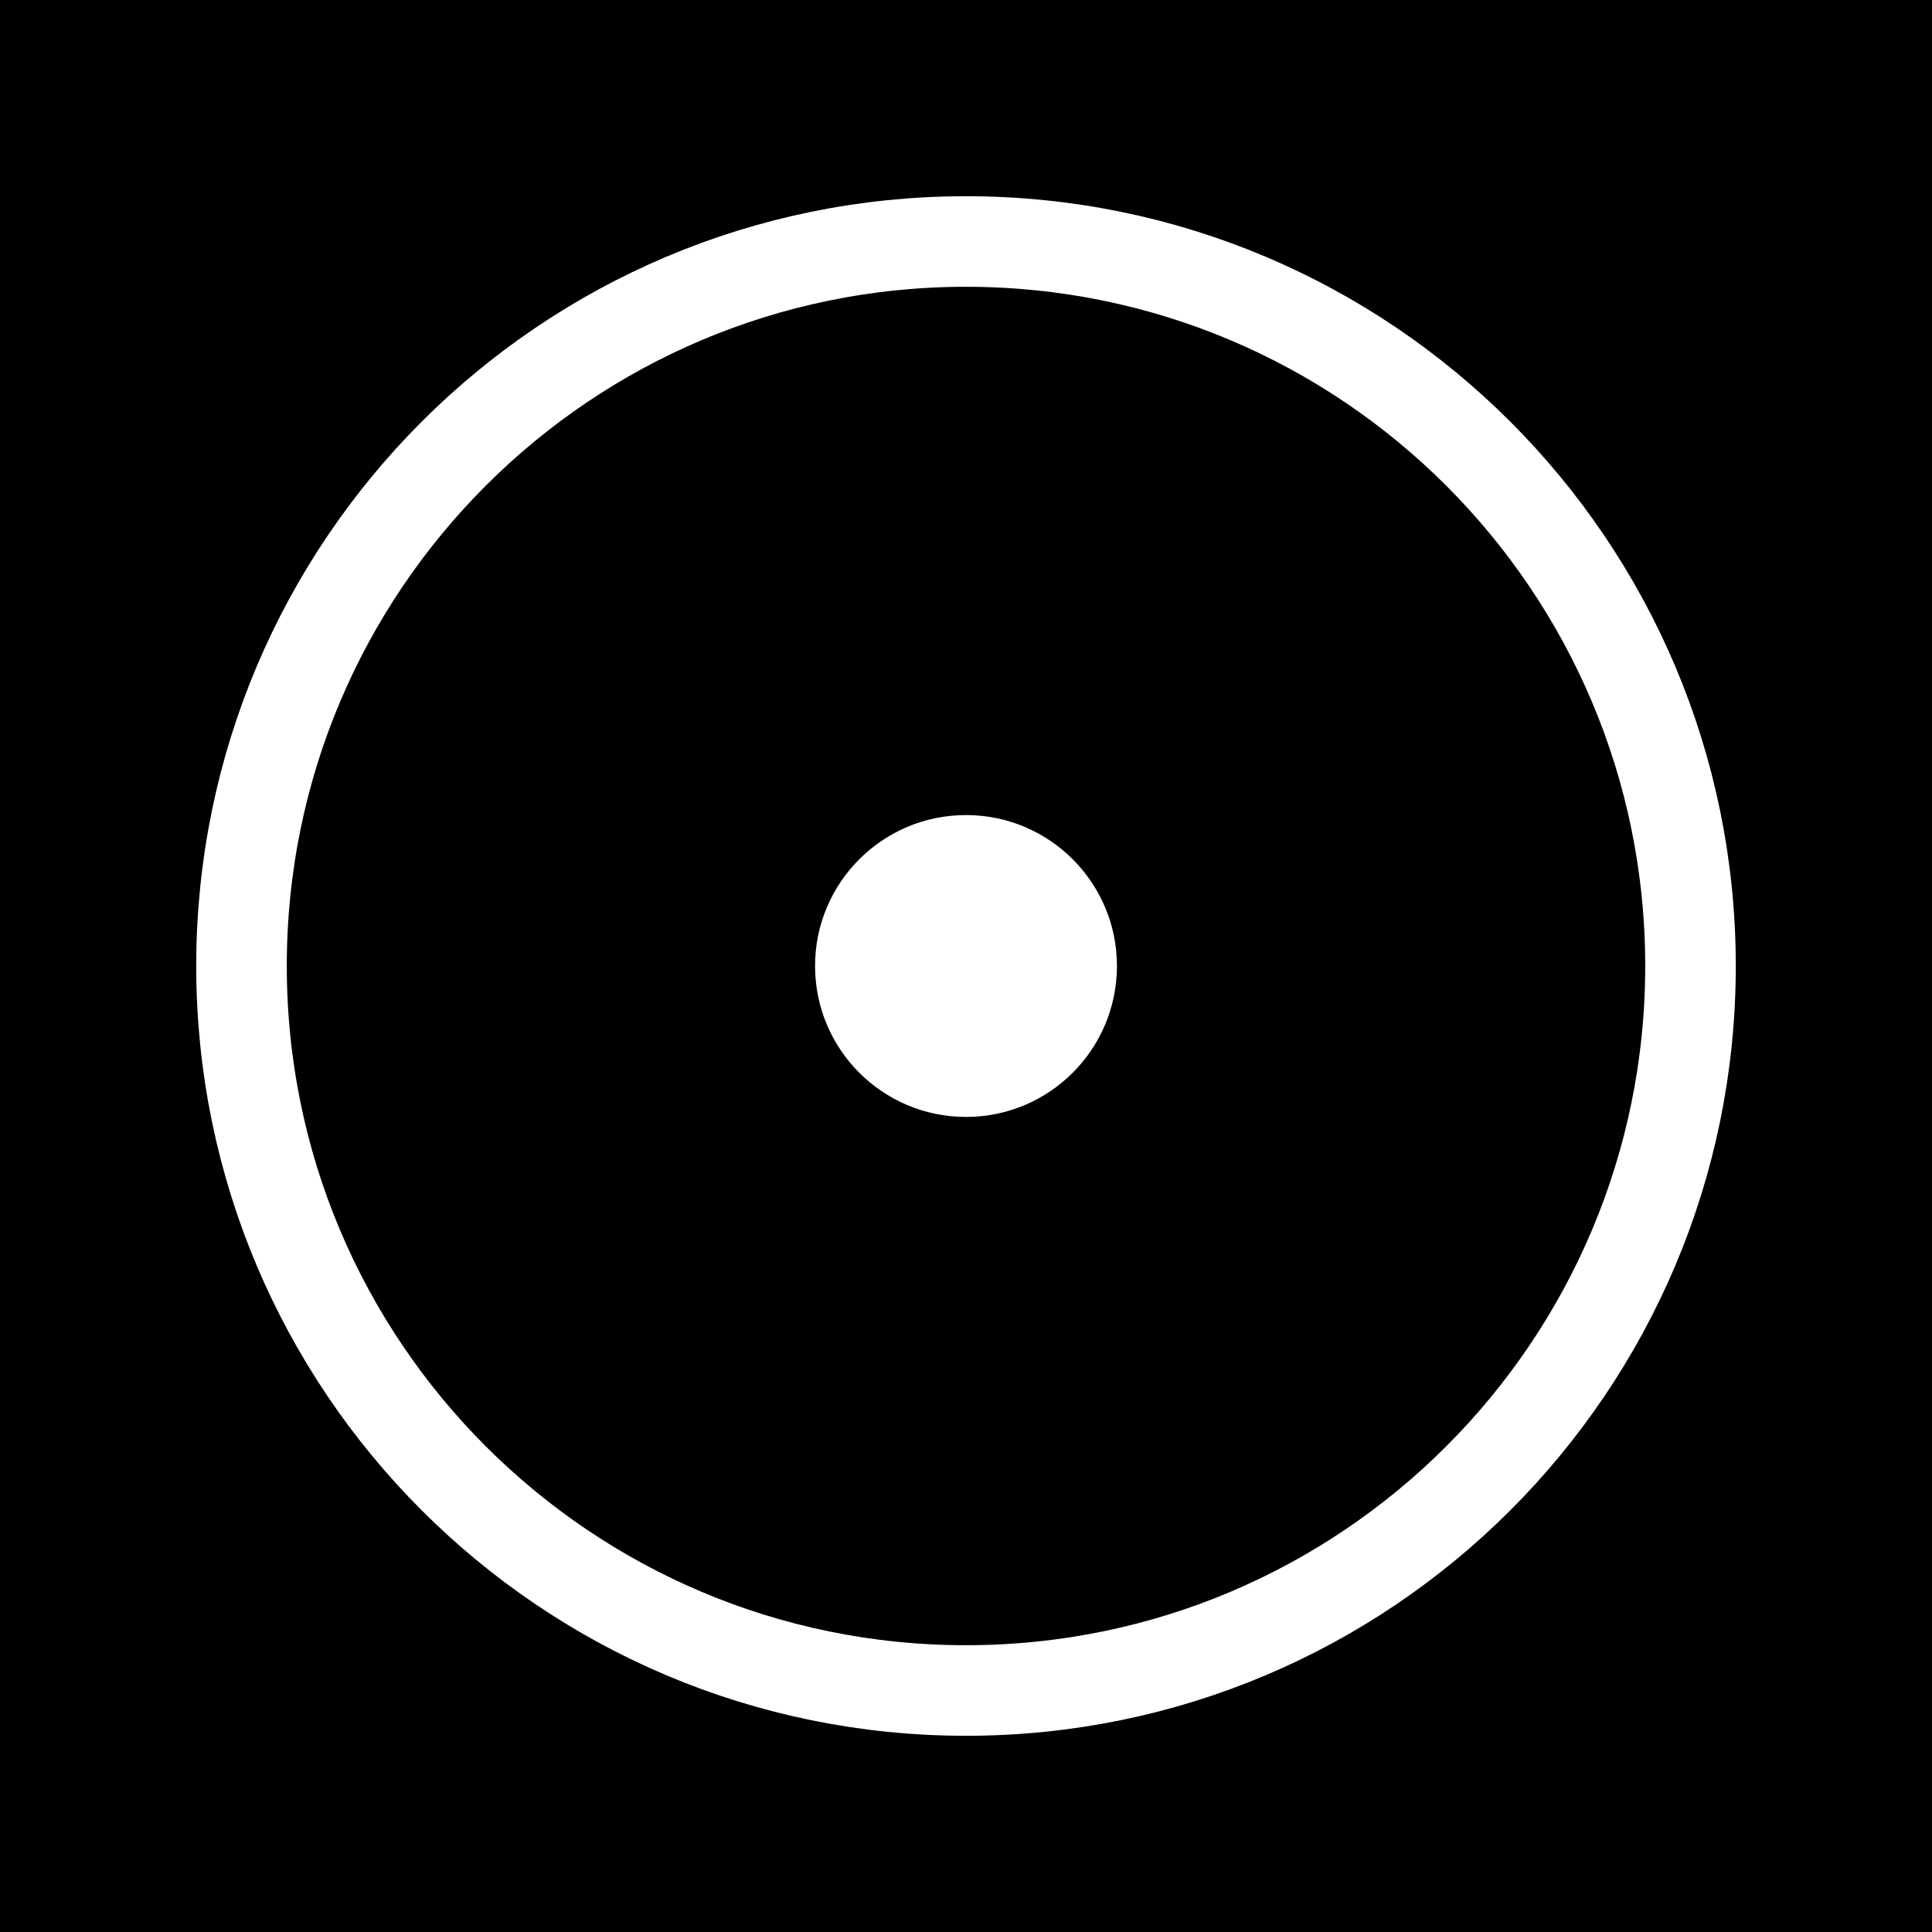
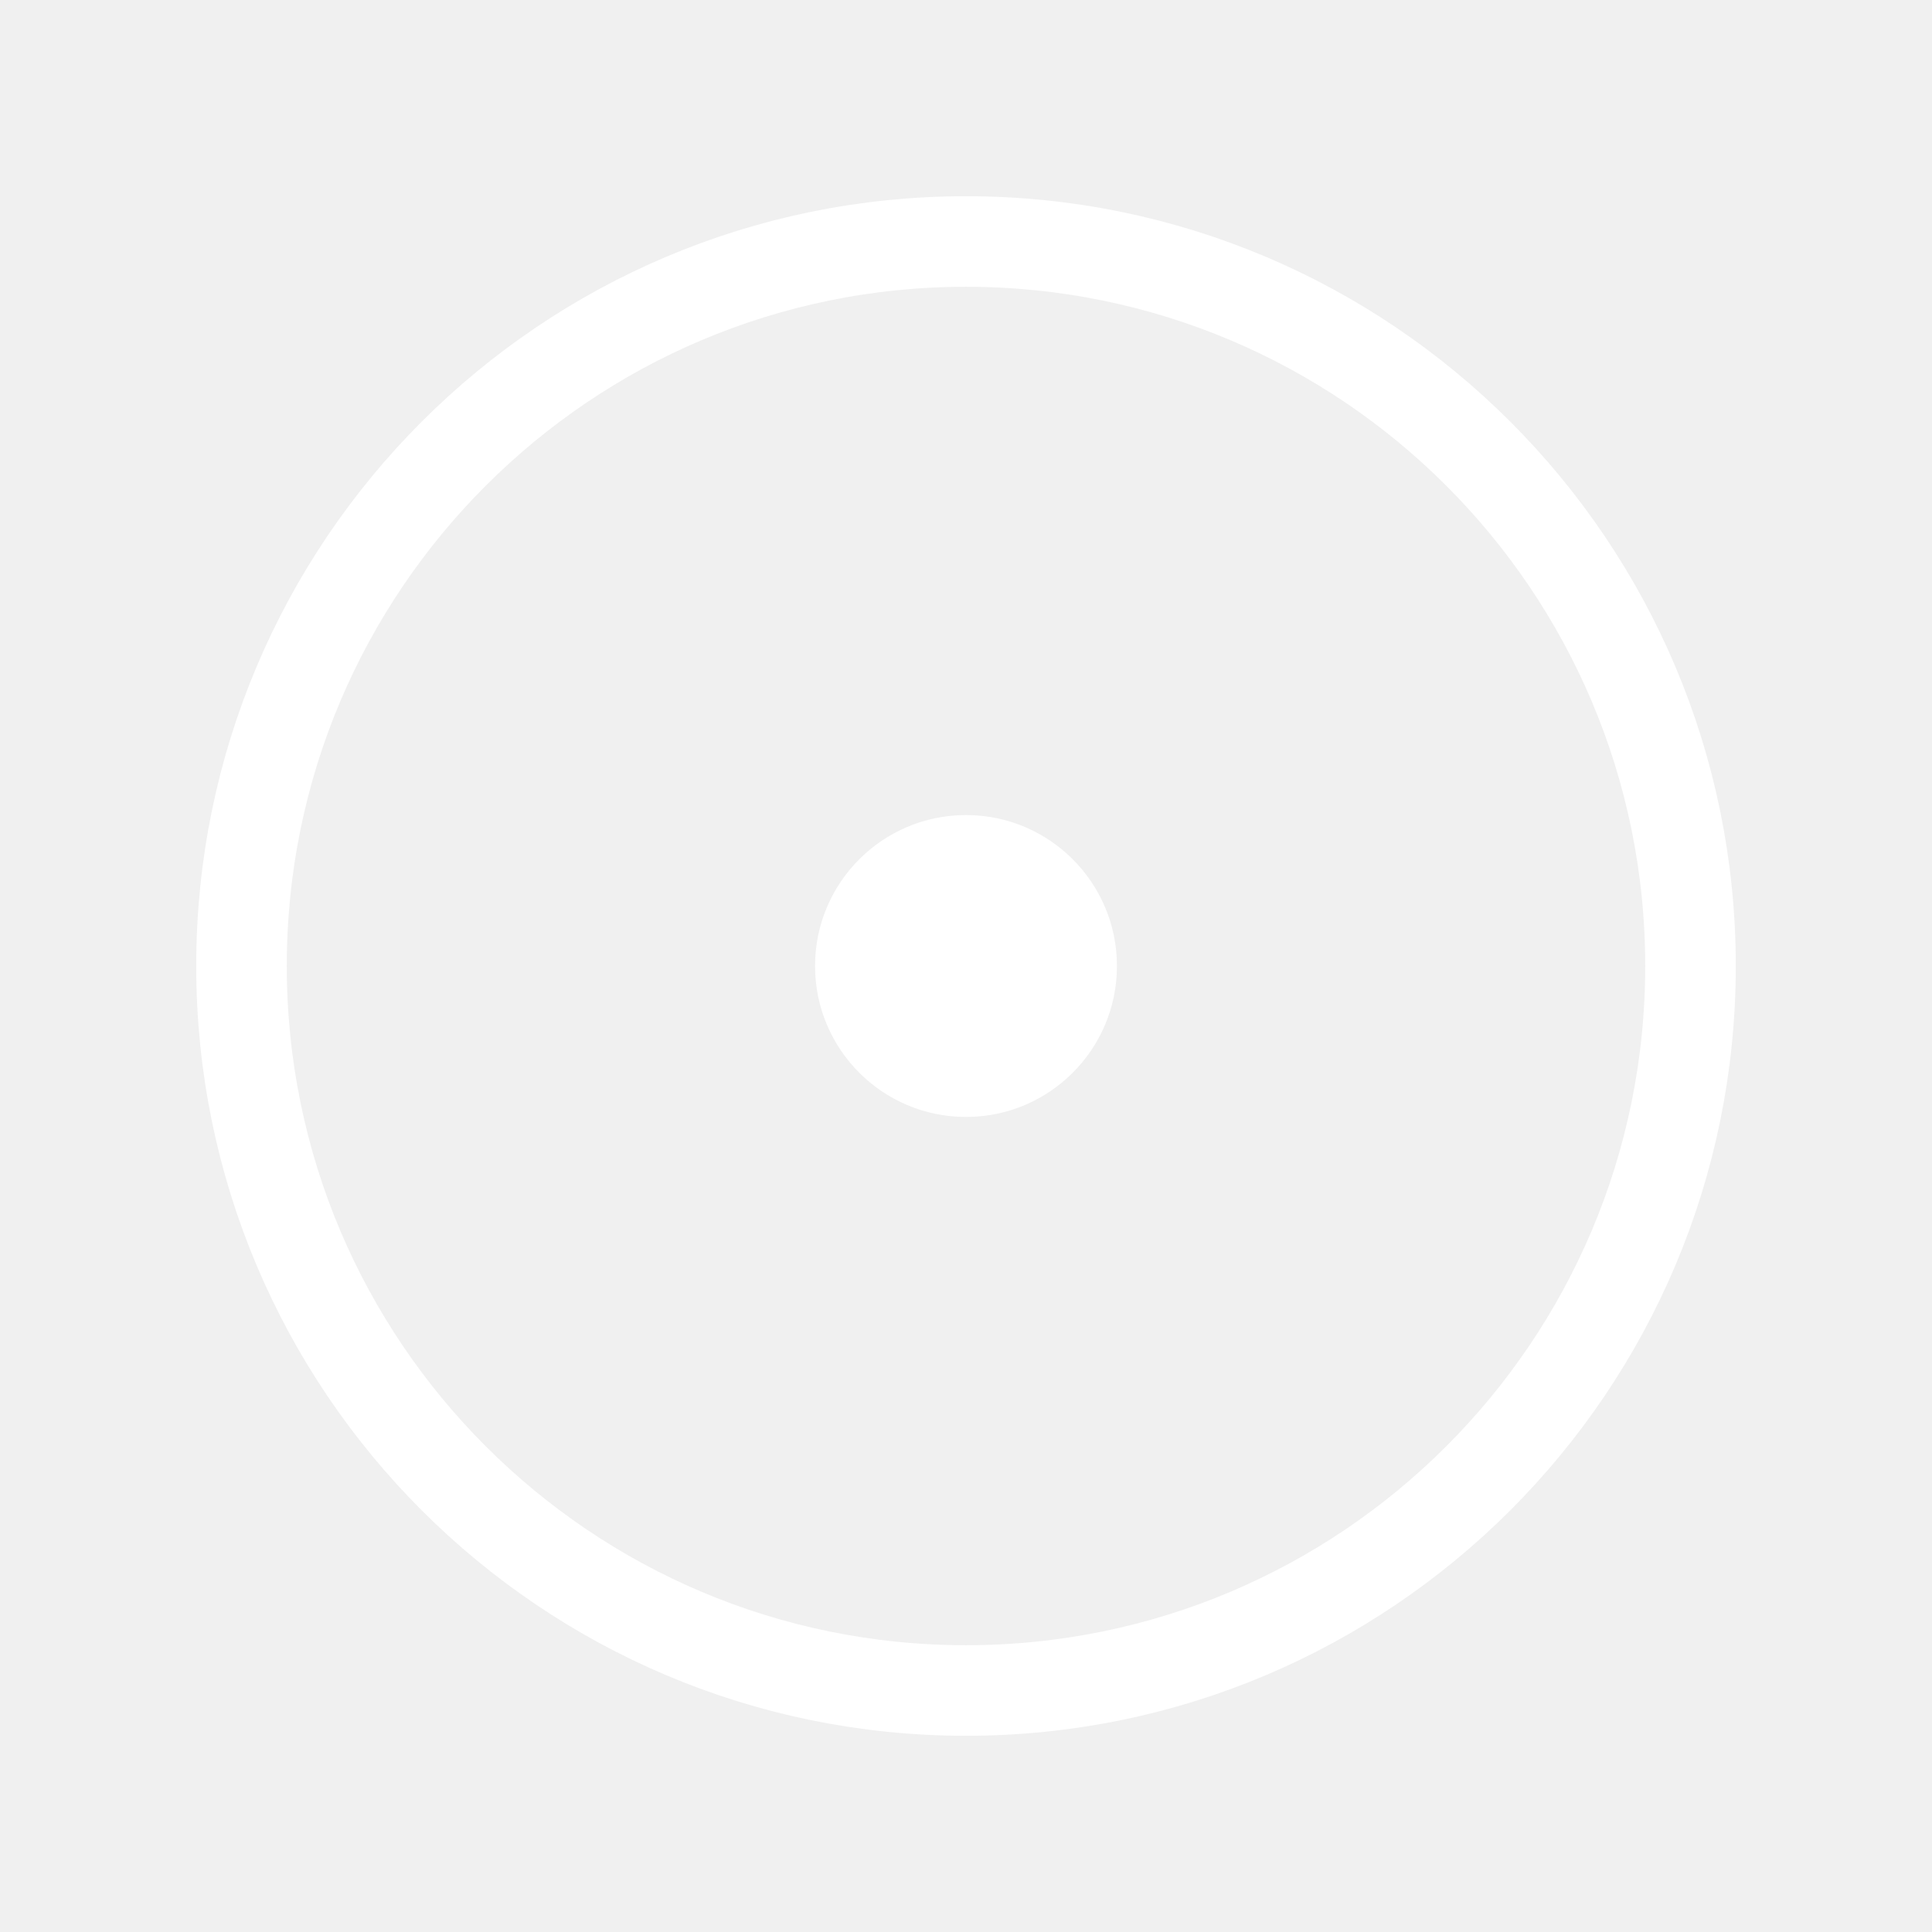
<svg xmlns="http://www.w3.org/2000/svg" width="64" height="64" viewBox="0 0 64 64">
-   <rect width="64" height="64" fill="#000000" />
  <circle cx="32" cy="32" r="24" fill="none" stroke="#ffffff" stroke-width="3" />
  <circle cx="32" cy="32" r="5" fill="#ffffff" />
</svg>
